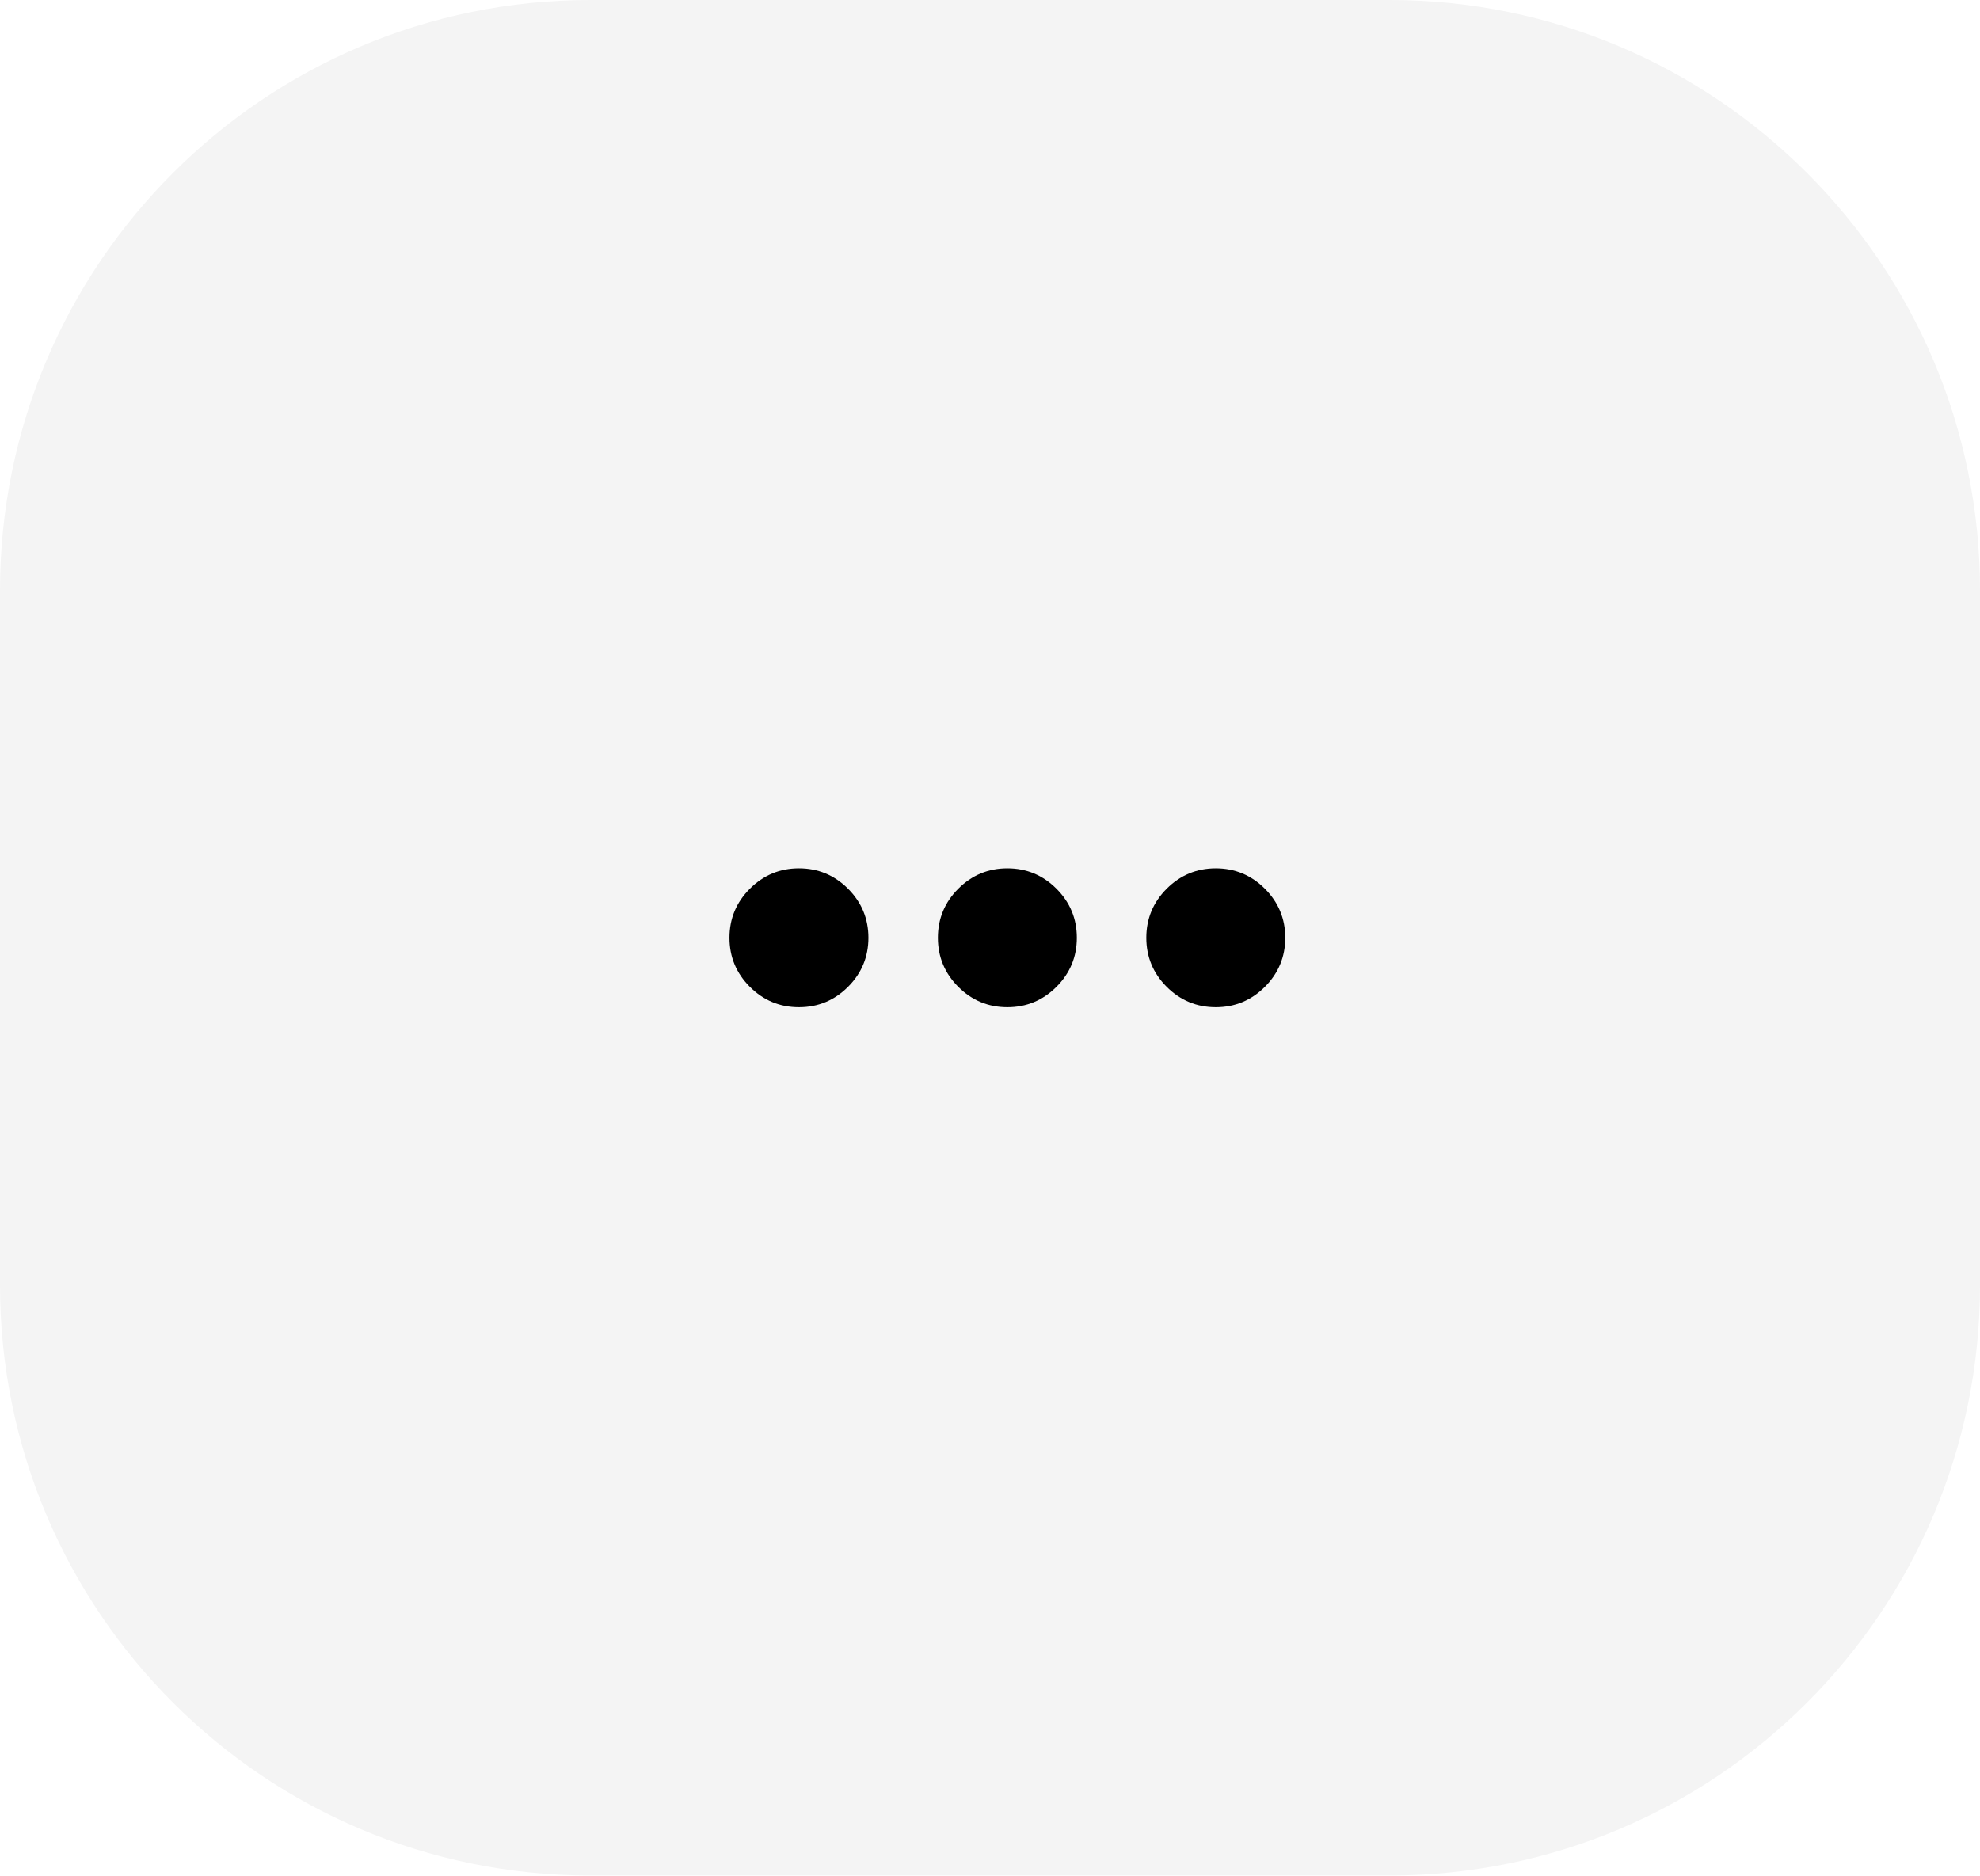
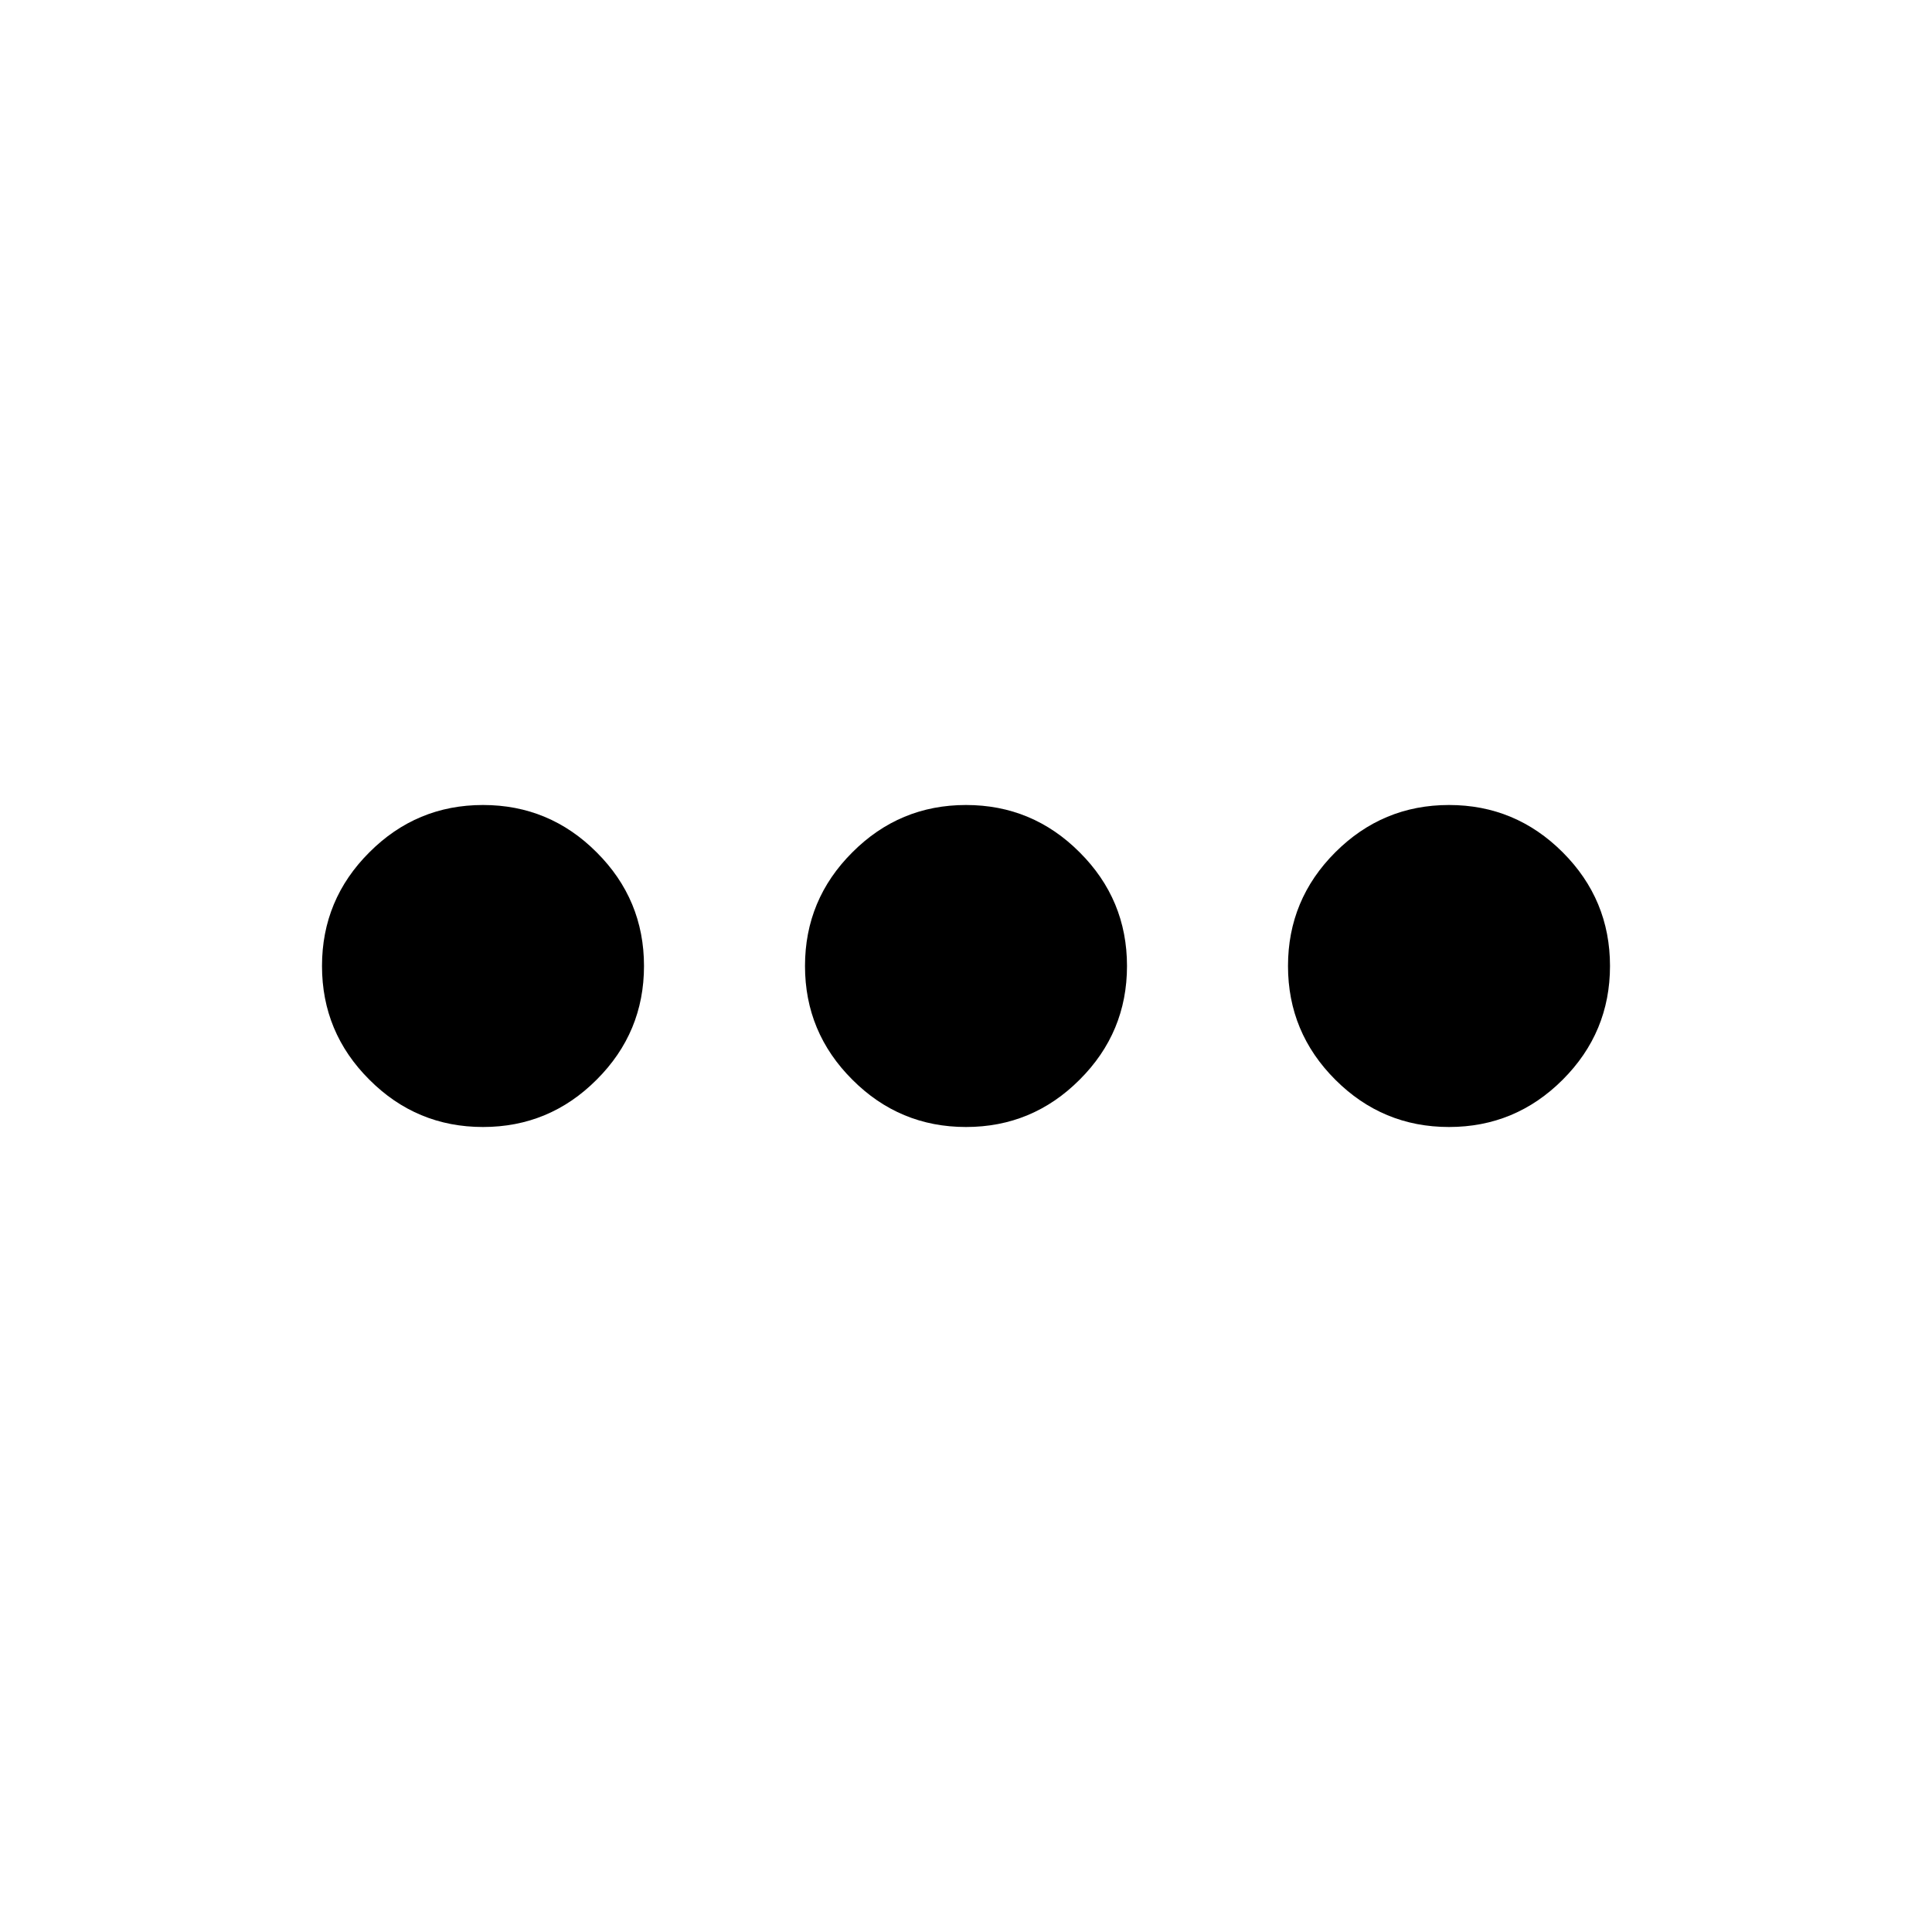
- <svg xmlns="http://www.w3.org/2000/svg" width="57" height="54" viewBox="0 0 57 54" fill="none">
-   <rect width="57" height="54" rx="17" fill="#F4F4F4" />
-   <mask id="mask0_578_4481" style="mask-type:alpha" maskUnits="userSpaceOnUse" x="17" y="15" width="24" height="24">
-     <rect x="17" y="15" width="24" height="24" fill="#D9D9D9" />
+ <svg xmlns="http://www.w3.org/2000/svg" width="24" height="24" viewBox="0 0 24 24" fill="none">
+   <mask id="mask0_958_3424" style="mask-type:alpha" maskUnits="userSpaceOnUse" x="0" y="0" width="24" height="24">
+     <rect width="24" height="24" fill="#D9D9D9" />
  </mask>
-   <g mask="url(#mask0_578_4481)">
-     <path d="M23 29C22.45 29 21.979 28.804 21.587 28.413C21.196 28.021 21 27.55 21 27C21 26.45 21.196 25.979 21.587 25.587C21.979 25.196 22.45 25 23 25C23.55 25 24.021 25.196 24.413 25.587C24.804 25.979 25 26.45 25 27C25 27.55 24.804 28.021 24.413 28.413C24.021 28.804 23.55 29 23 29ZM29 29C28.45 29 27.979 28.804 27.587 28.413C27.196 28.021 27 27.55 27 27C27 26.45 27.196 25.979 27.587 25.587C27.979 25.196 28.45 25 29 25C29.55 25 30.021 25.196 30.413 25.587C30.804 25.979 31 26.45 31 27C31 27.55 30.804 28.021 30.413 28.413C30.021 28.804 29.55 29 29 29ZM35 29C34.45 29 33.979 28.804 33.587 28.413C33.196 28.021 33 27.55 33 27C33 26.45 33.196 25.979 33.587 25.587C33.979 25.196 34.45 25 35 25C35.55 25 36.021 25.196 36.413 25.587C36.804 25.979 37 26.45 37 27C37 27.55 36.804 28.021 36.413 28.413C36.021 28.804 35.55 29 35 29Z" fill="black" />
+   <g mask="url(#mask0_958_3424)">
+     <path d="M6 14C5.45 14 4.979 13.804 4.588 13.412C4.196 13.021 4 12.55 4 12C4 11.45 4.196 10.979 4.588 10.588C4.979 10.196 5.45 10 6 10C6.55 10 7.021 10.196 7.412 10.588C7.804 10.979 8 11.45 8 12C8 12.55 7.804 13.021 7.412 13.412C7.021 13.804 6.55 14 6 14ZM12 14C11.45 14 10.979 13.804 10.588 13.412C10.196 13.021 10 12.55 10 12C10 11.45 10.196 10.979 10.588 10.588C10.979 10.196 11.45 10 12 10C12.55 10 13.021 10.196 13.412 10.588C13.804 10.979 14 11.45 14 12C14 12.55 13.804 13.021 13.412 13.412C13.021 13.804 12.55 14 12 14ZM18 14C17.45 14 16.979 13.804 16.587 13.412C16.196 13.021 16 12.55 16 12C16 11.45 16.196 10.979 16.587 10.588C16.979 10.196 17.45 10 18 10C18.55 10 19.021 10.196 19.413 10.588C19.804 10.979 20 11.45 20 12C20 12.55 19.804 13.021 19.413 13.412C19.021 13.804 18.55 14 18 14Z" fill="black" />
  </g>
</svg>
